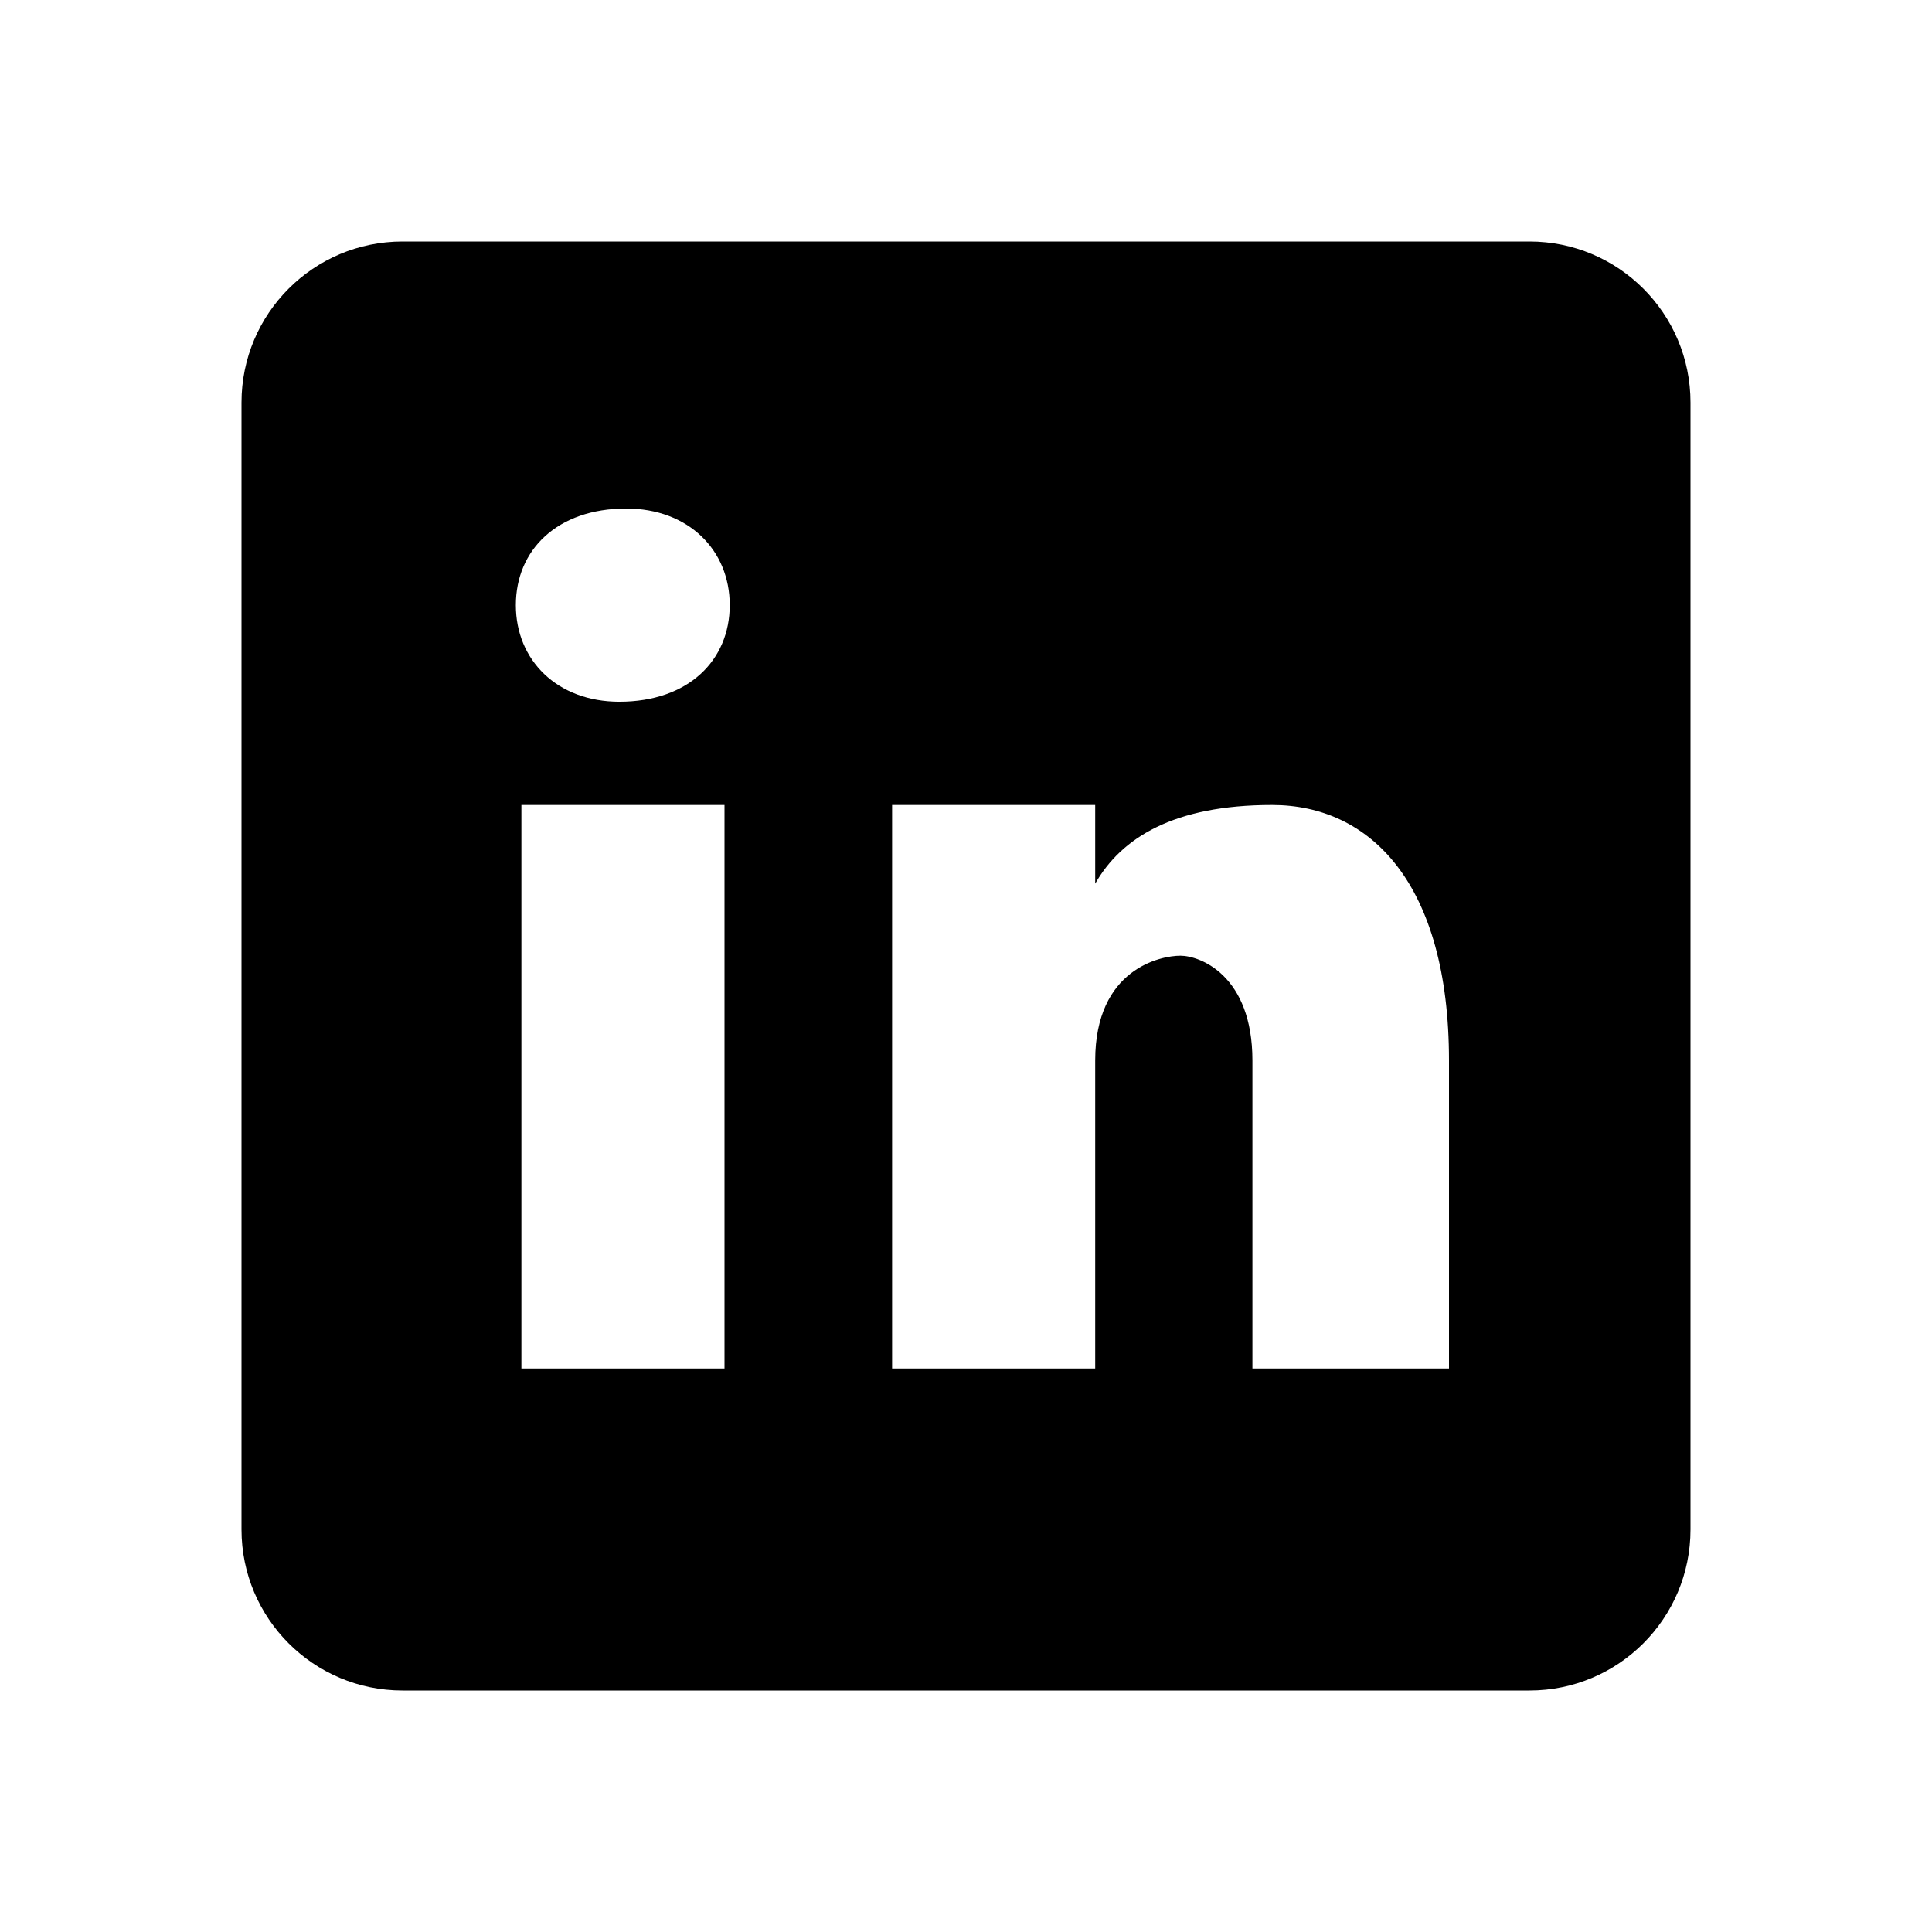
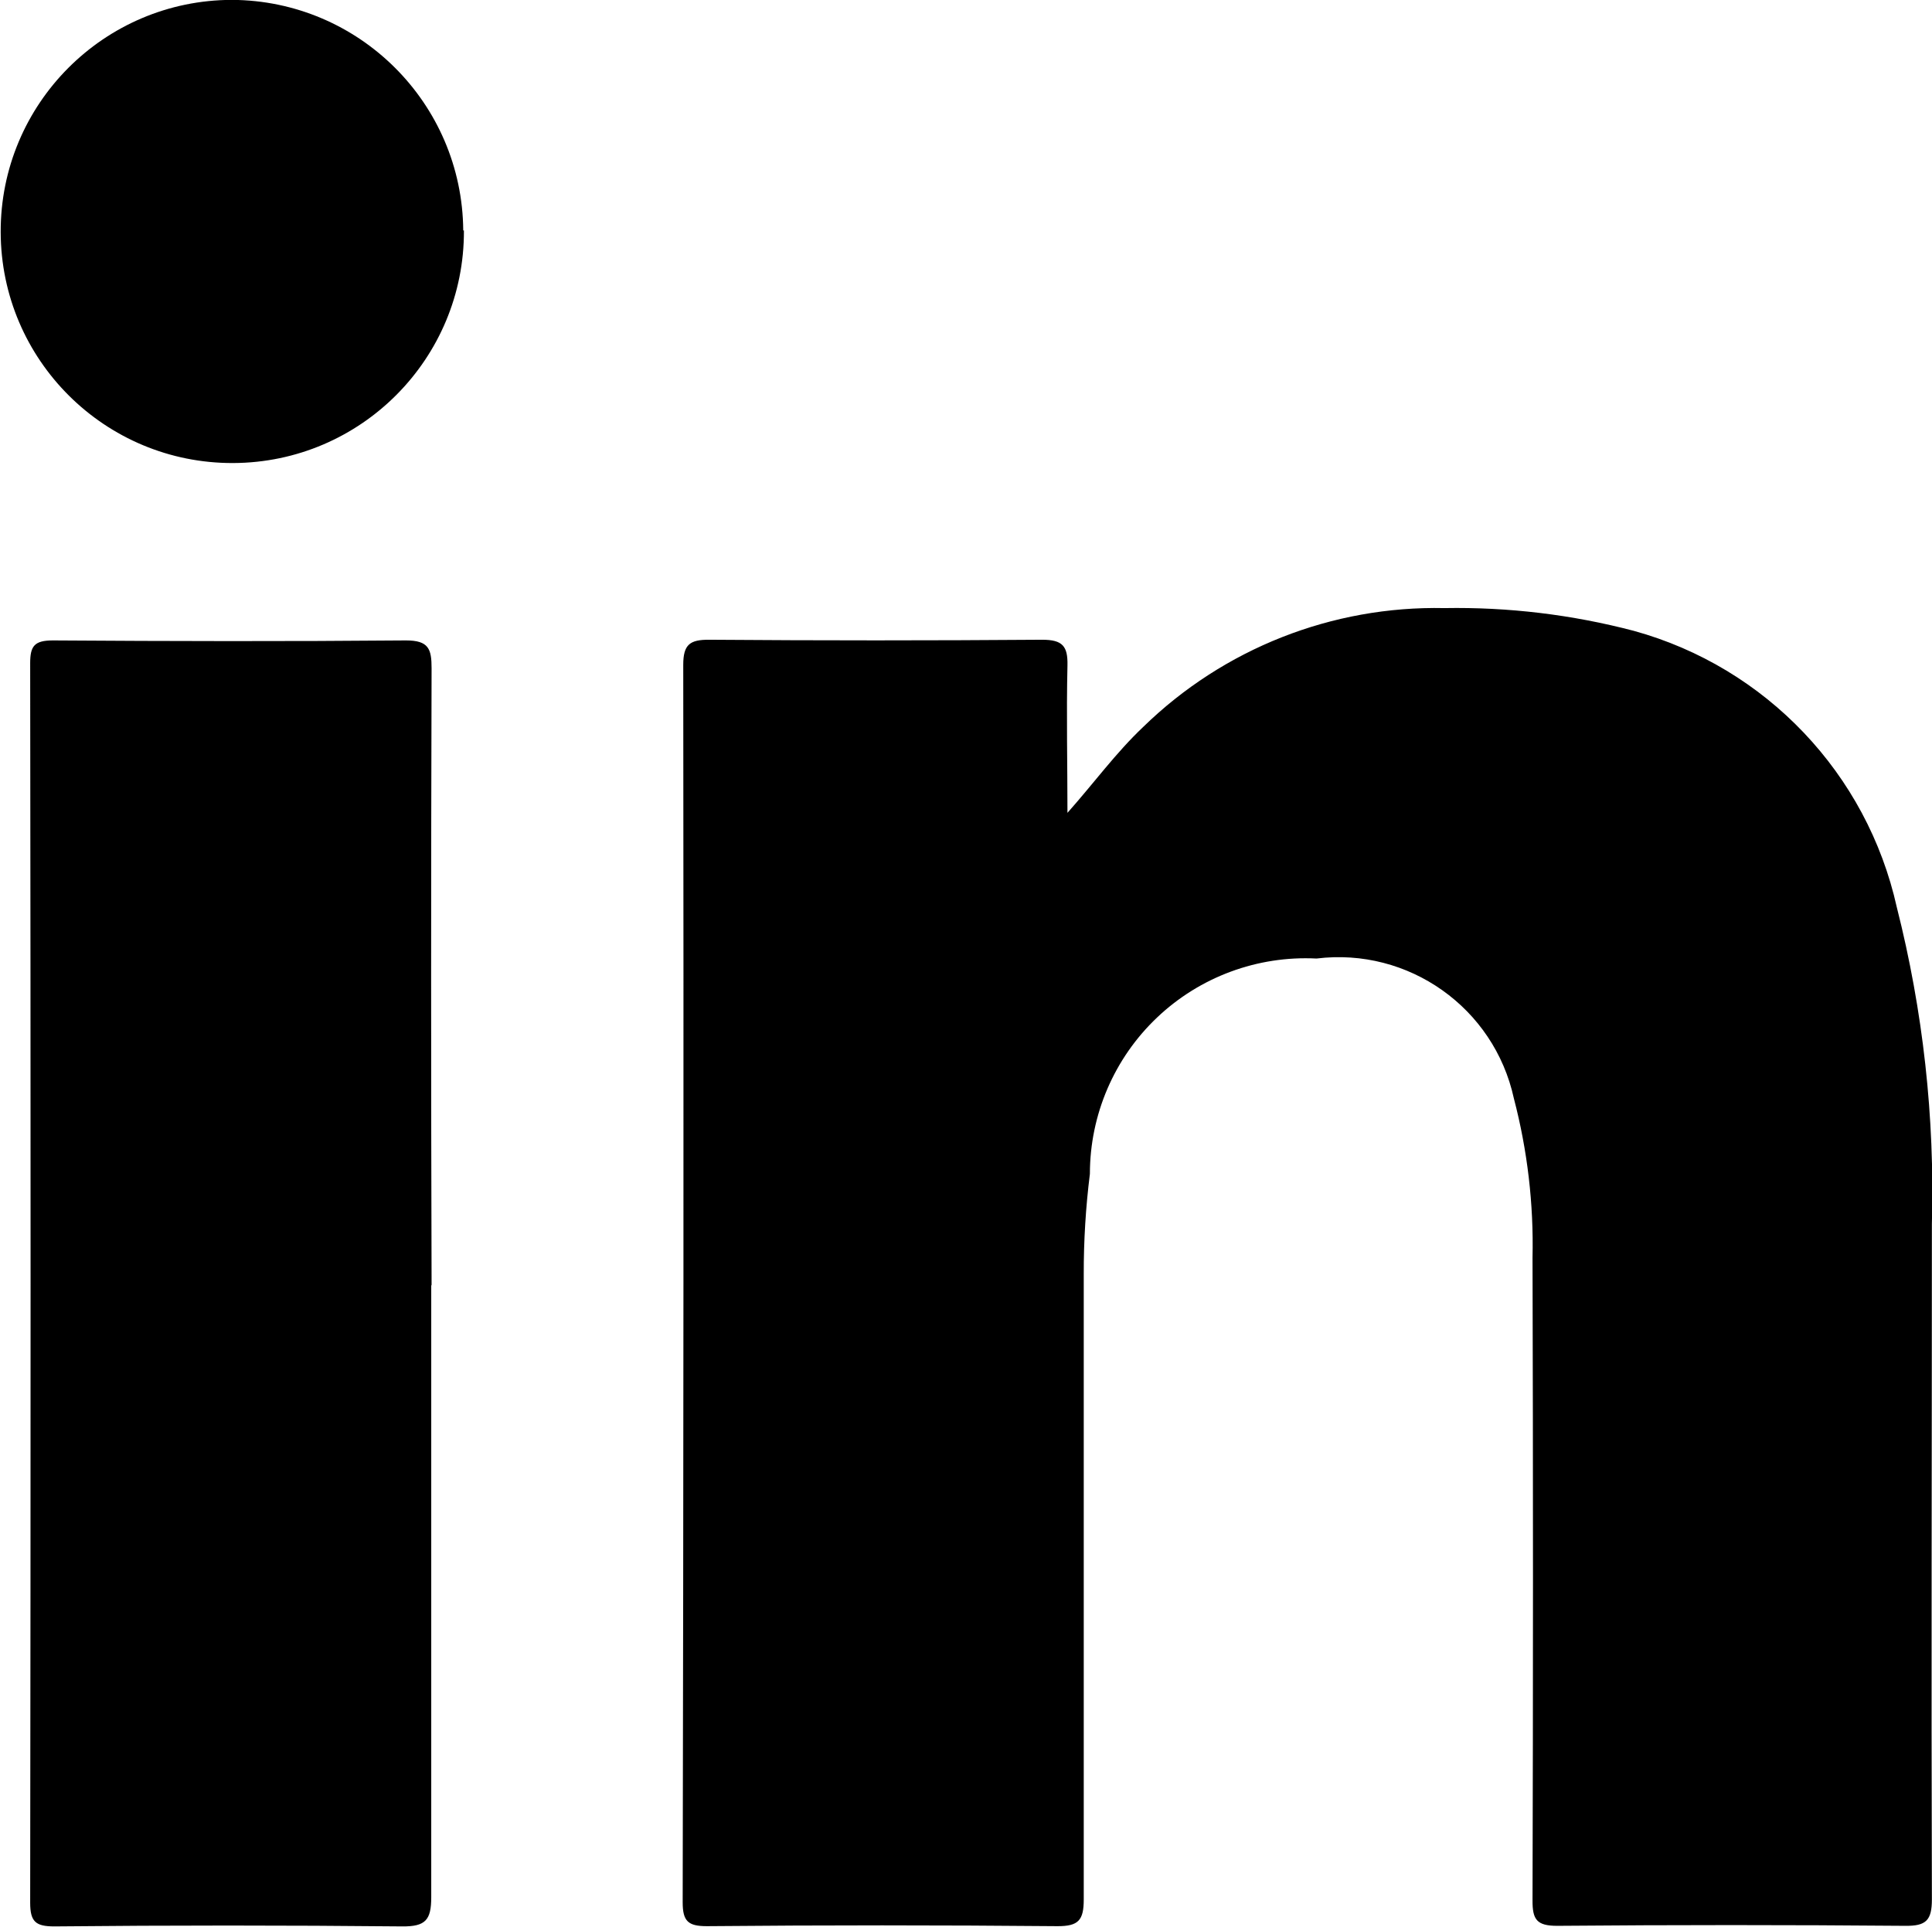
- <svg xmlns="http://www.w3.org/2000/svg" viewBox="0 0 24 24">
-   <path d="M19 3H5a2 2 0 00-2 2v14a2 2 0 002 2h14a2 2 0 002-2V5a2 2 0 00-2-2zM9 17H6.477v-7H9v7zM7.694 8.717c-.771 0-1.286-.514-1.286-1.2s.514-1.2 1.371-1.2c.771 0 1.286.514 1.286 1.2s-.514 1.2-1.371 1.2zM18 17h-2.442v-3.826c0-1.058-.651-1.302-.895-1.302s-1.058.163-1.058 1.302V17h-2.523v-7h2.523v.977c.325-.57.976-.977 2.197-.977S18 10.977 18 13.174V17z" />
+ <svg xmlns="http://www.w3.org/2000/svg" width="16.966" height="16.92">
+   <defs>
+     <clipPath id="a">
+       <path data-name="Rectangle 2300" d="M0 0h16.966v16.92H0z" />
+     </clipPath>
+   </defs>
+   <g data-name="Group 5416">
+     <g data-name="Group 5415" clip-path="url(#a)">
+       <path data-name="Path 14400" d="M9.369 7.145c.235-.264.429-.532.67-.76a3.678 3.678 0 012.646-1.044 6.121 6.121 0 011.663.2 3.251 3.251 0 012.309 2.428 10.165 10.165 0 01.308 2.782c0 1.977-.006 3.955 0 5.932 0 .185-.052.234-.234.232q-1.528-.013-3.056 0c-.179 0-.218-.054-.217-.223q.008-2.823 0-5.645a5.076 5.076 0 00-.164-1.4 1.576 1.576 0 00-1.733-1.228 1.894 1.894 0 00-1.99 1.891 6.988 6.988 0 00-.054.883v5.49c0 .182-.045.236-.232.235q-1.539-.014-3.078 0c-.164 0-.212-.043-.212-.21Q6.006 11.274 6 5.839c0-.179.059-.221.228-.22q1.462.011 2.924 0c.179 0 .226.056.222.226-.01.433 0 .866 0 1.3m-5.3-5.121A2.034 2.034 0 112.037-.001a2.041 2.041 0 012.031 2.025m-.281 9.262v5.377c0 .2-.049.259-.255.257a155.554 155.554 0 00-3.055 0c-.163 0-.212-.04-.212-.208q.007-5.443 0-10.887c0-.15.036-.2.2-.2 1.033.007 2.066.009 3.1 0 .2 0 .225.075.225.245q-.008 2.711 0 5.421" />
+     </g>
+   </g>
</svg>
